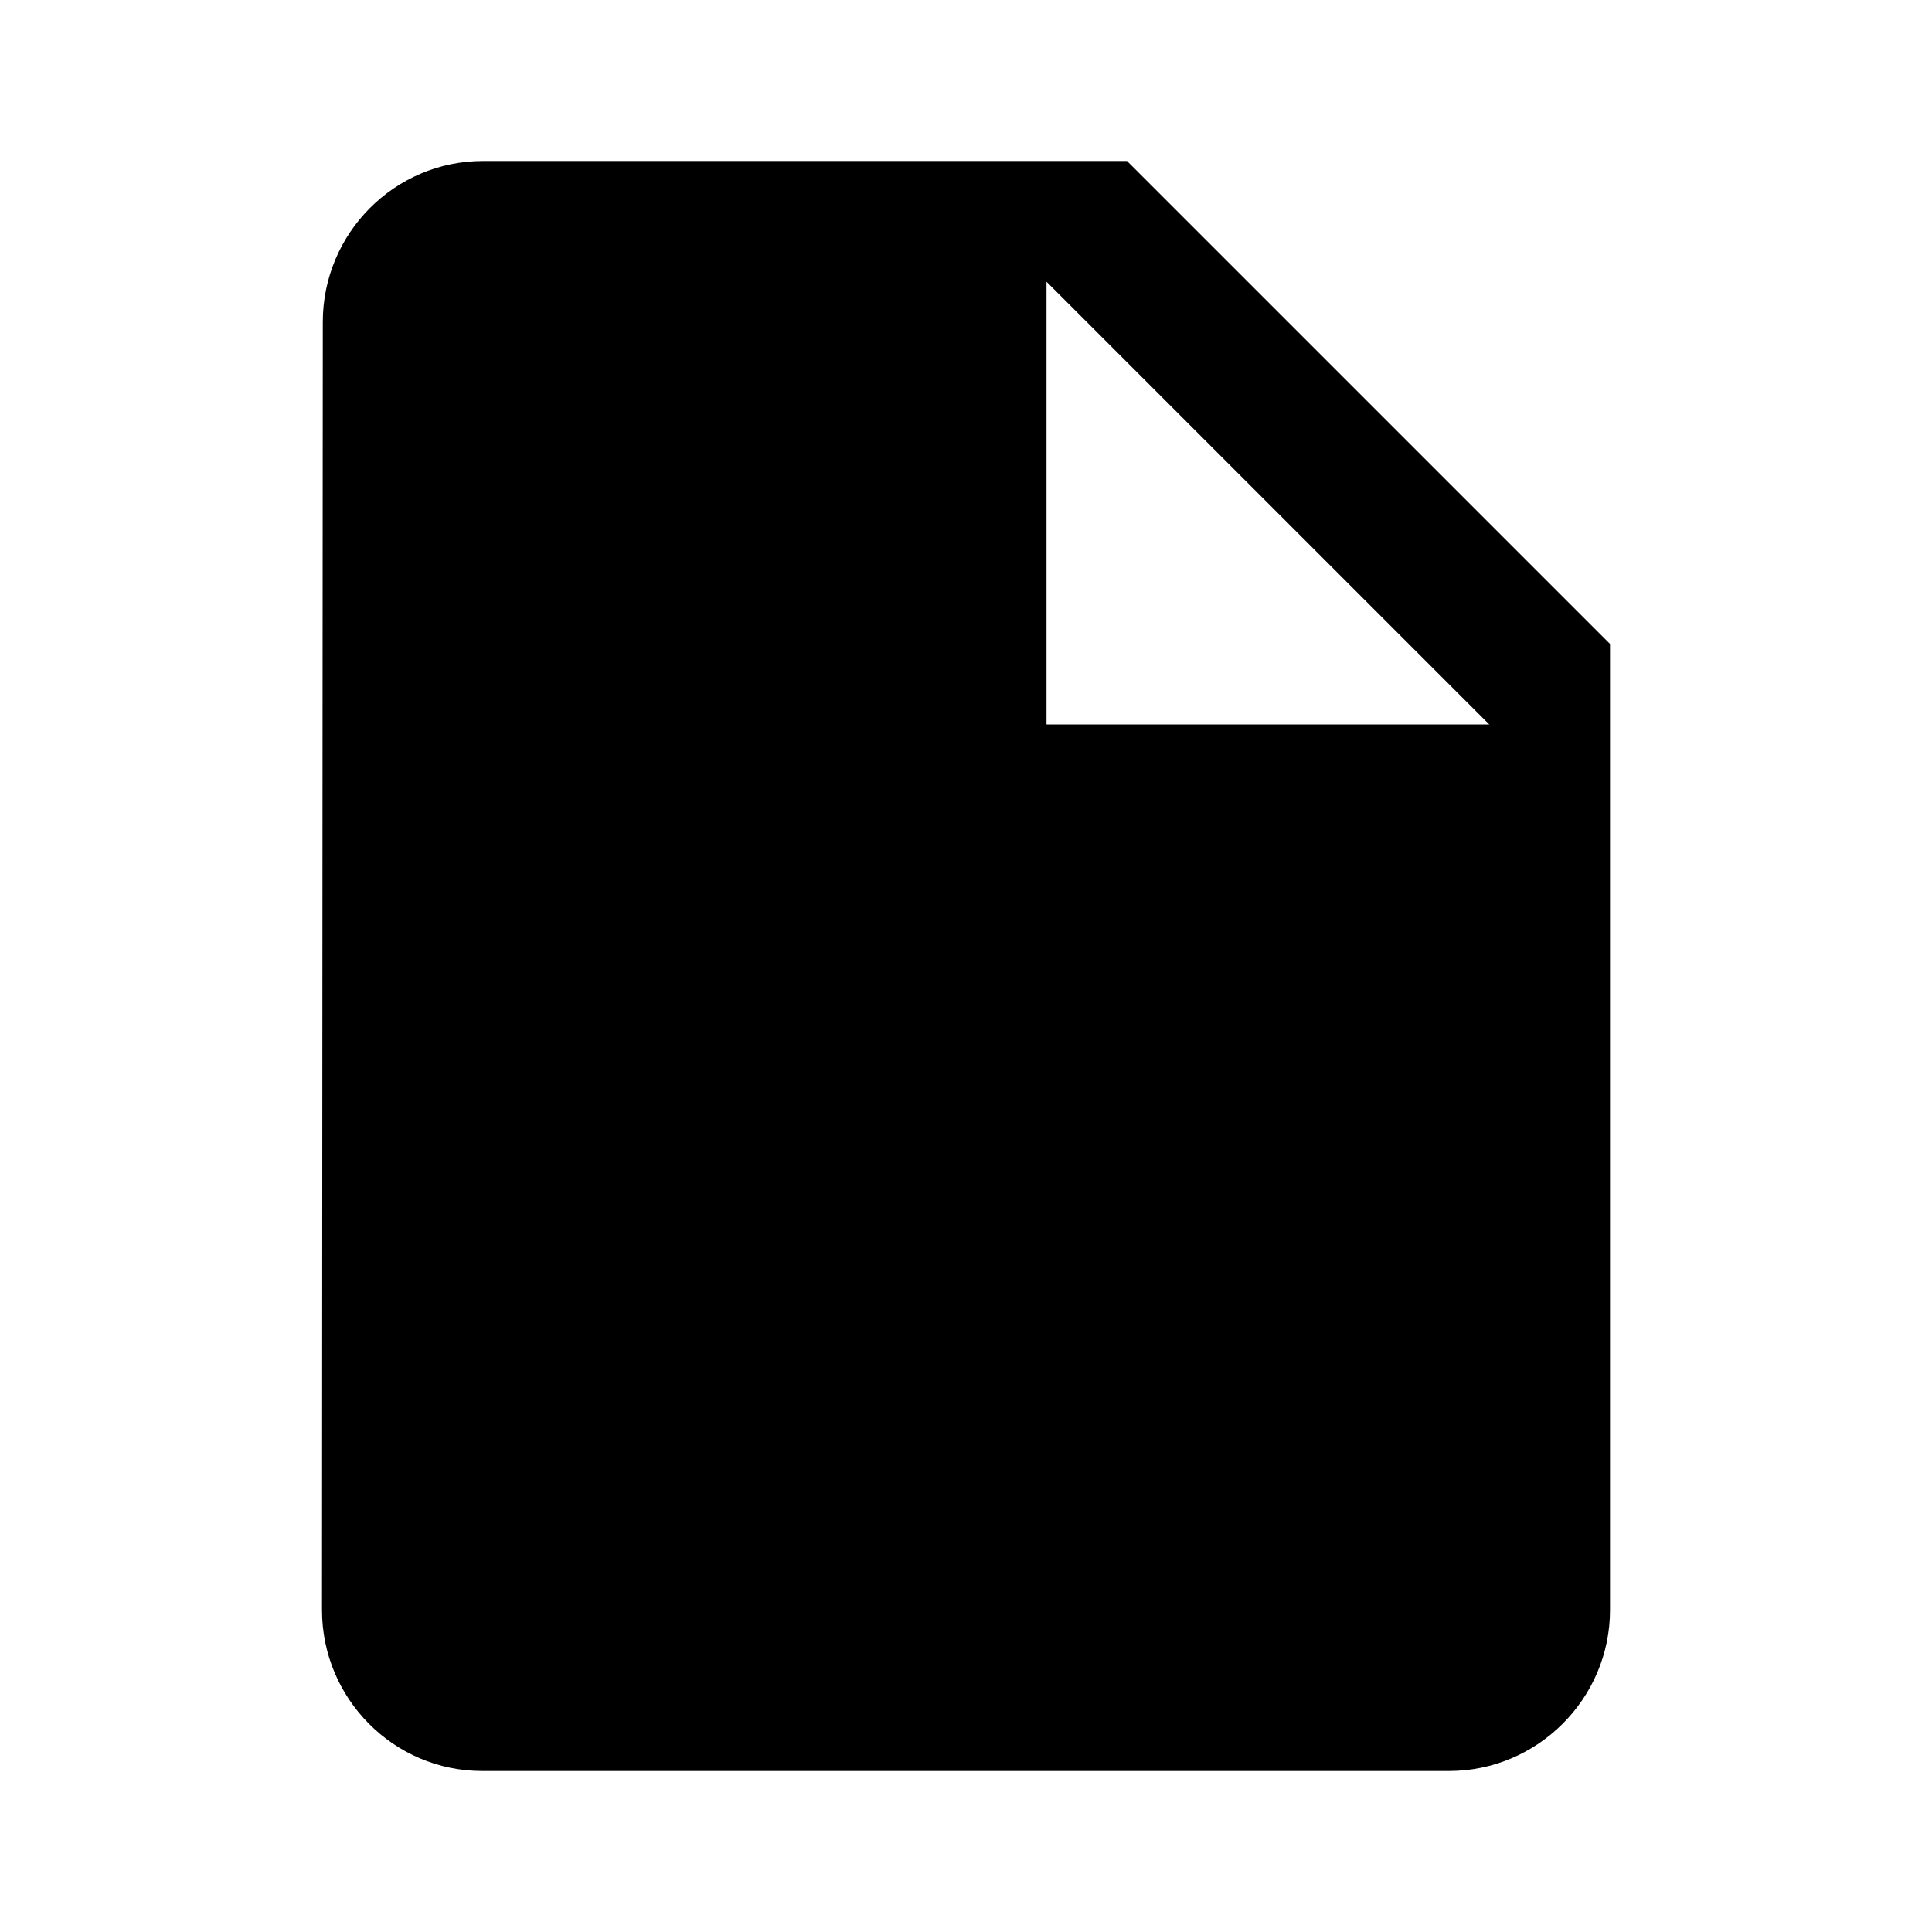
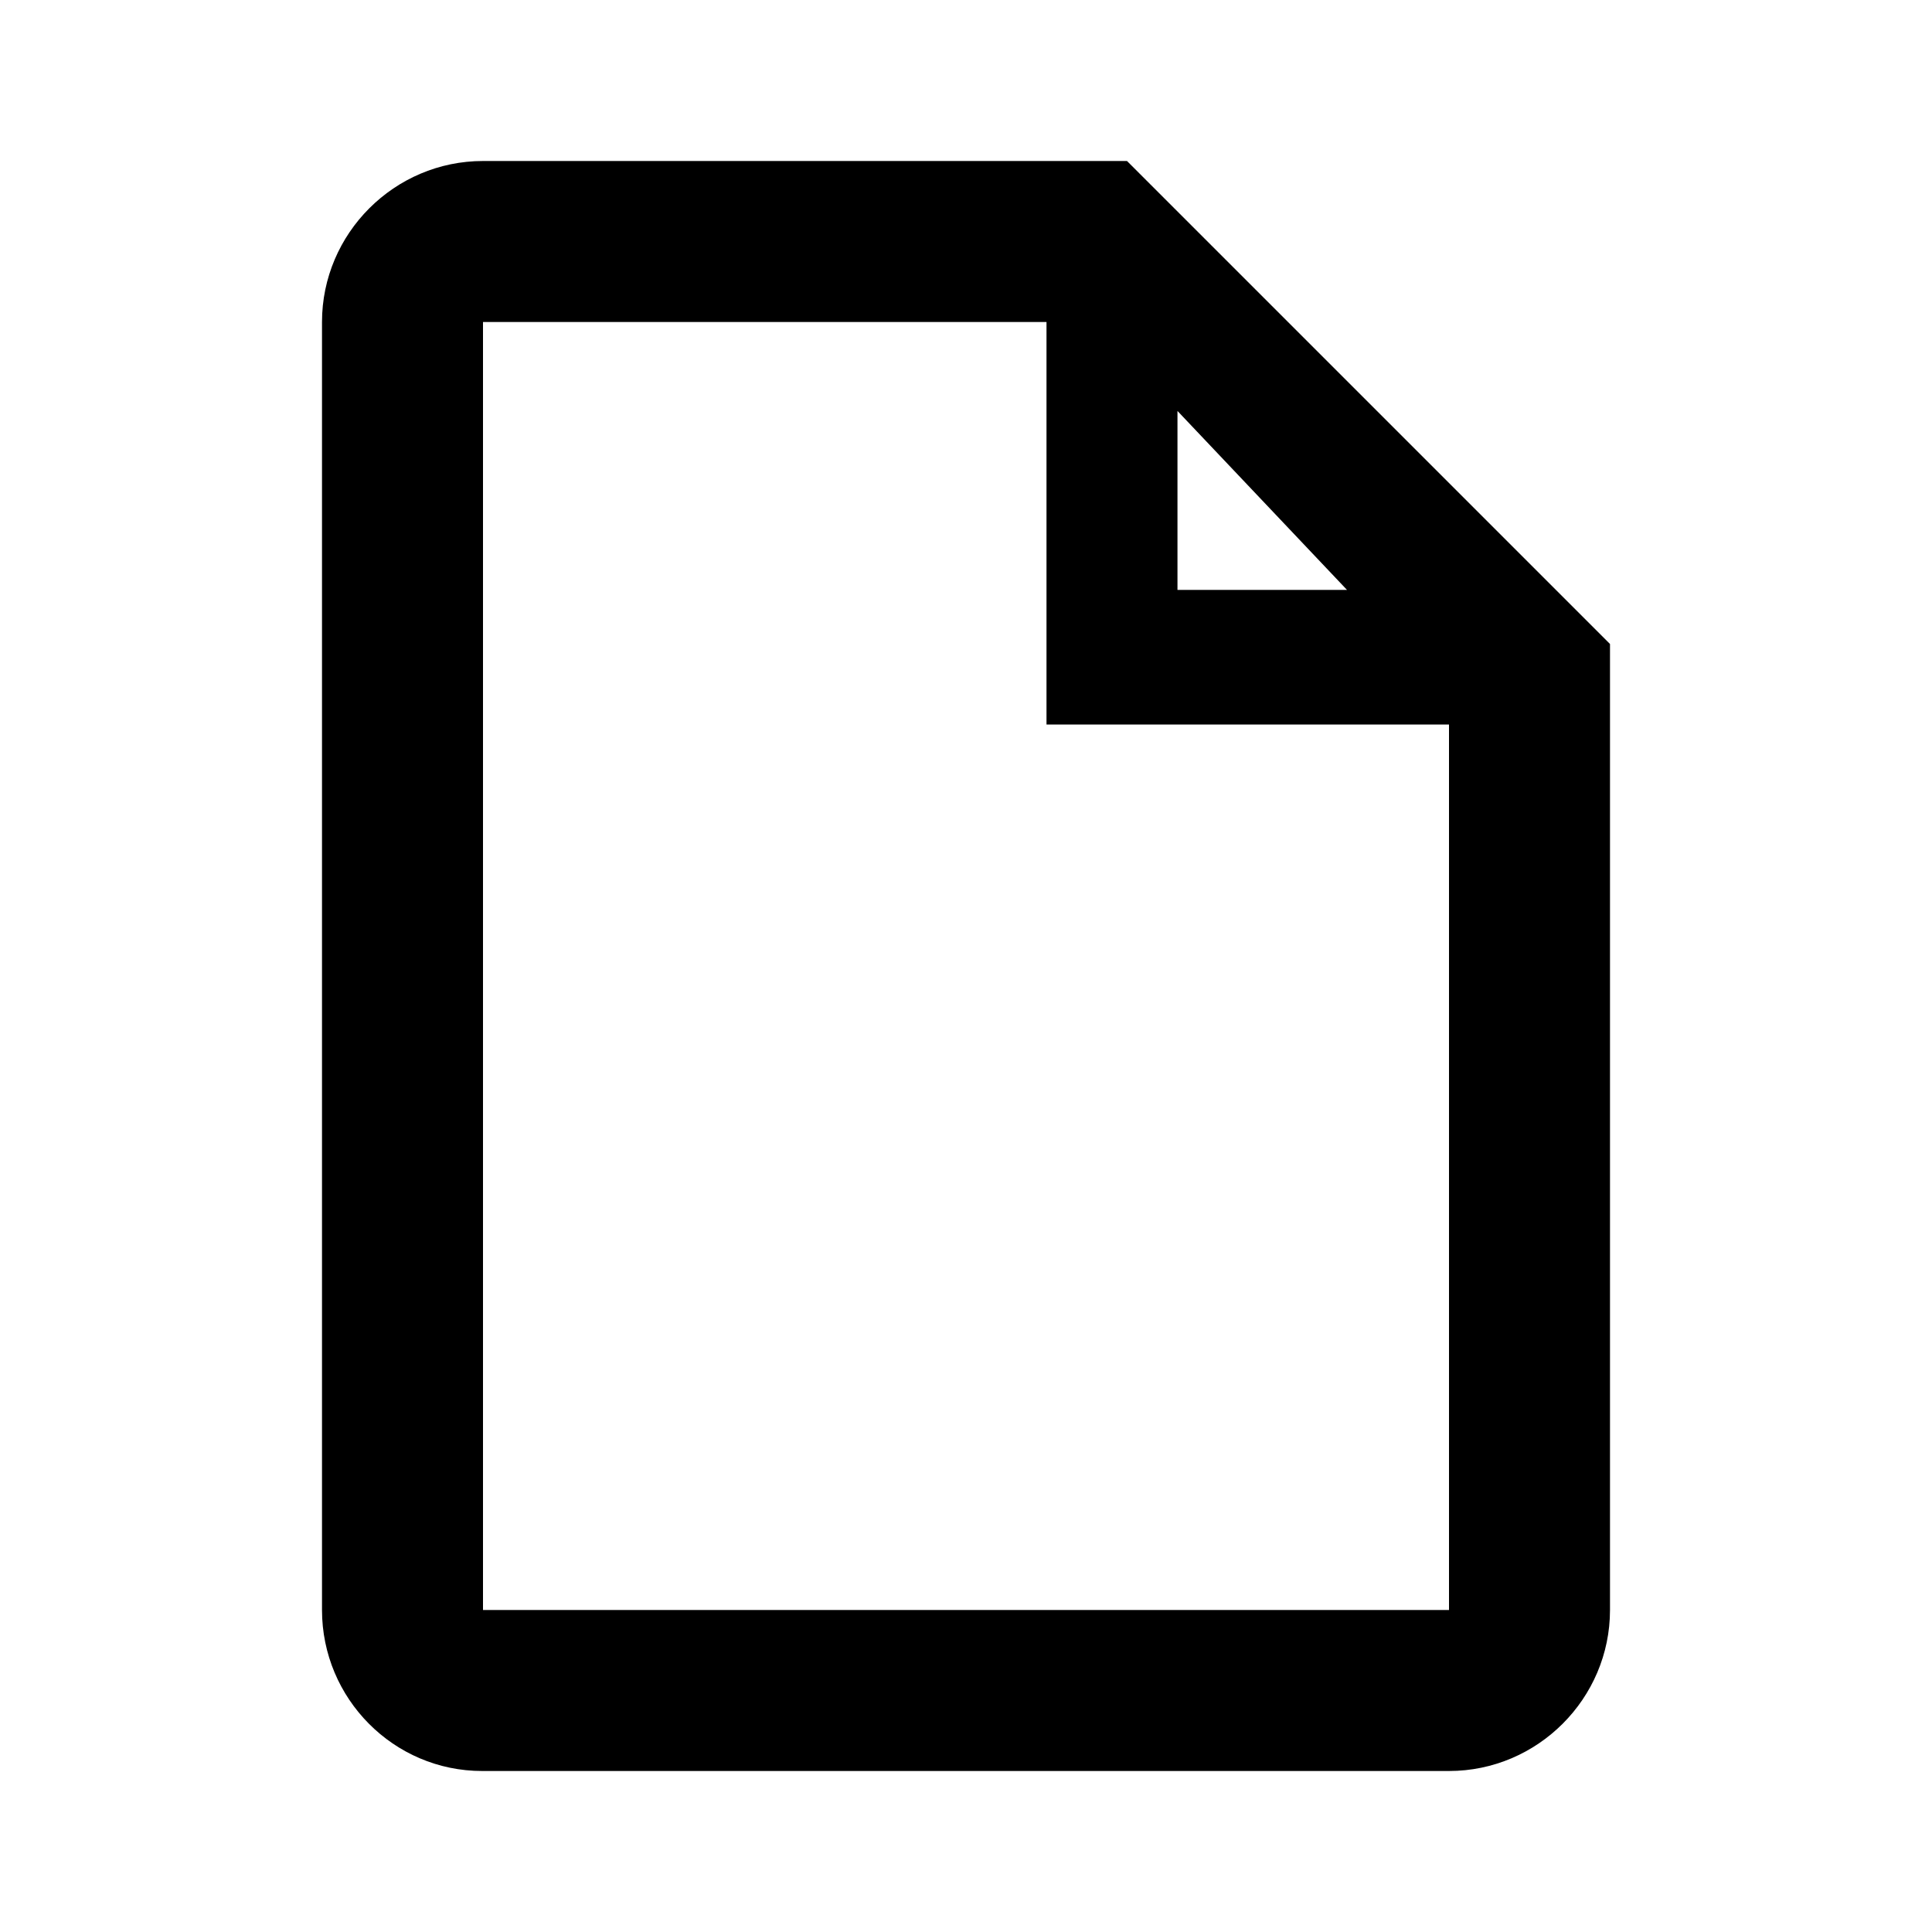
<svg xmlns="http://www.w3.org/2000/svg" width="24" height="24" viewBox="0 0 24 24" fill="none">
-   <path d="M6 2C4.9 2 4.01 2.9 4.01 4L4 20C4 21.1 4.89 22 5.99 22H18C19.1 22 20 21.1 20 20V8L14 2H6ZM13 9V3.5L18.5 9H13Z" fill="black" />
+   <path fill-rule="evenodd" clip-rule="evenodd" d="M6 2H14L20 8V20C20 21.1 19.1 22 18 22H5.99C4.89 22 4 21.1 4 20V4C4 2.9 4.9 2 6 2ZM6 20H18V9H13V4H6V20ZM14.627 5.105V7.328H16.733L14.627 5.105Z" fill="black" />
</svg>
